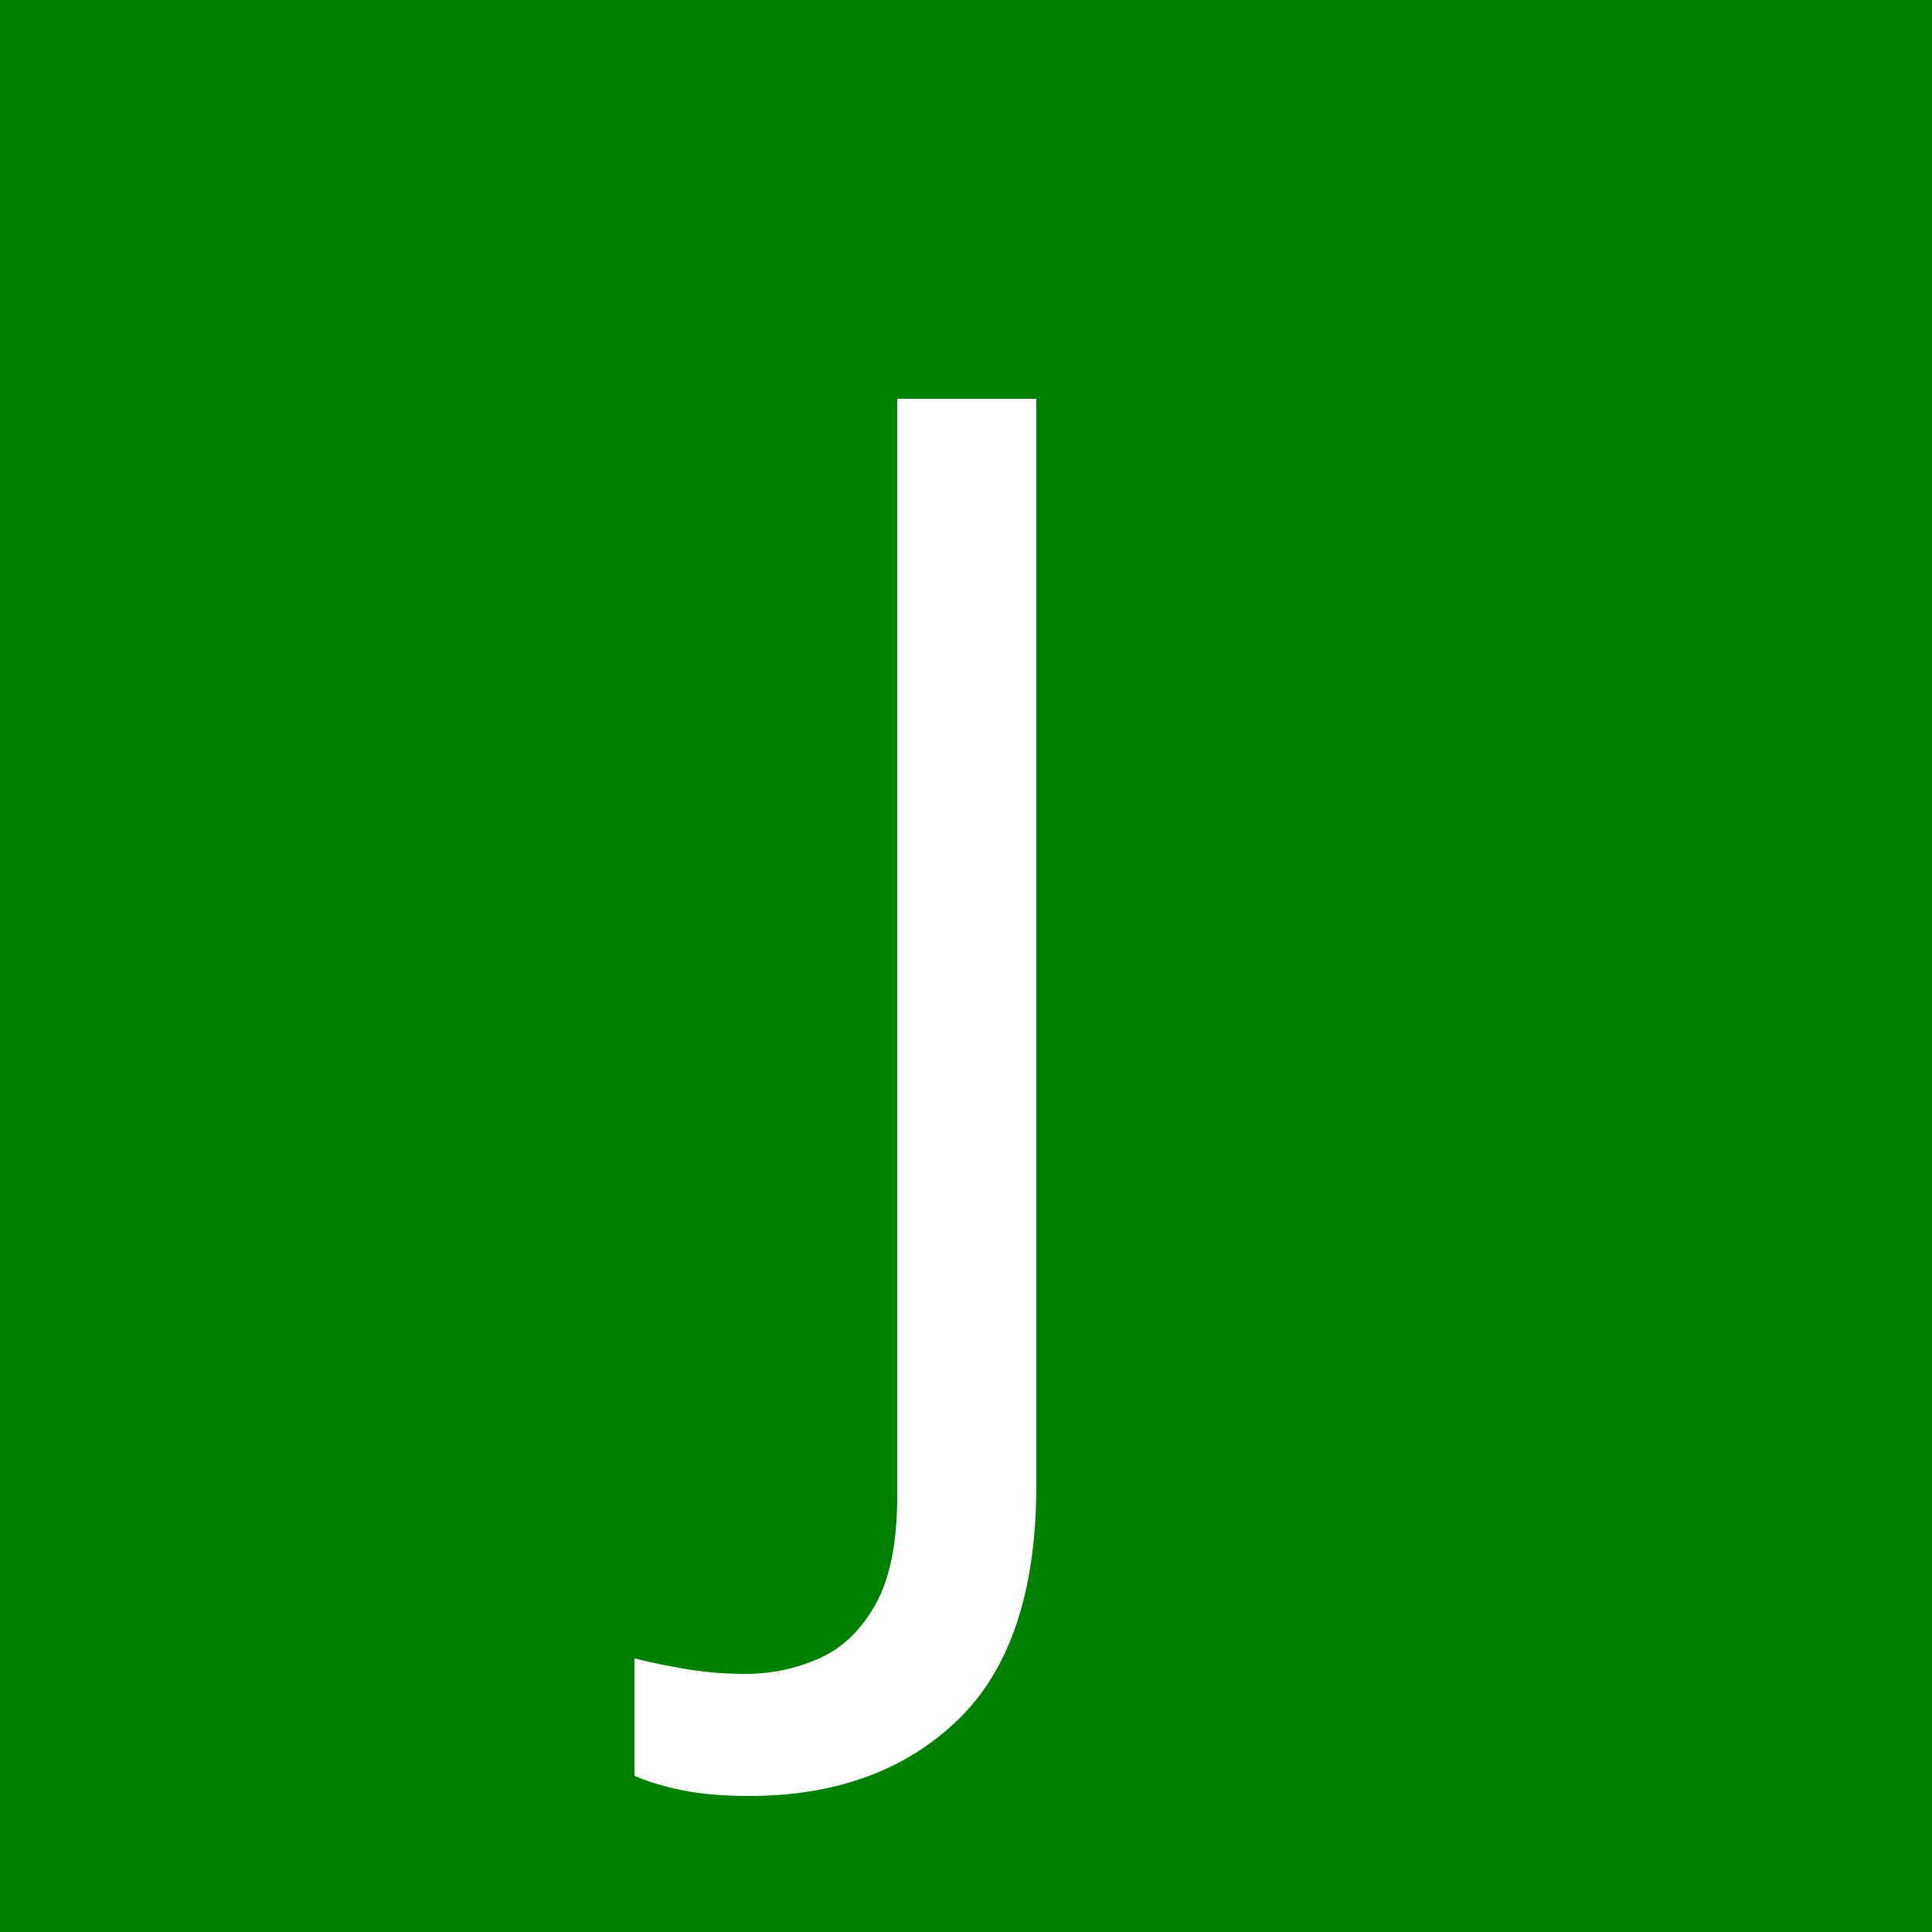
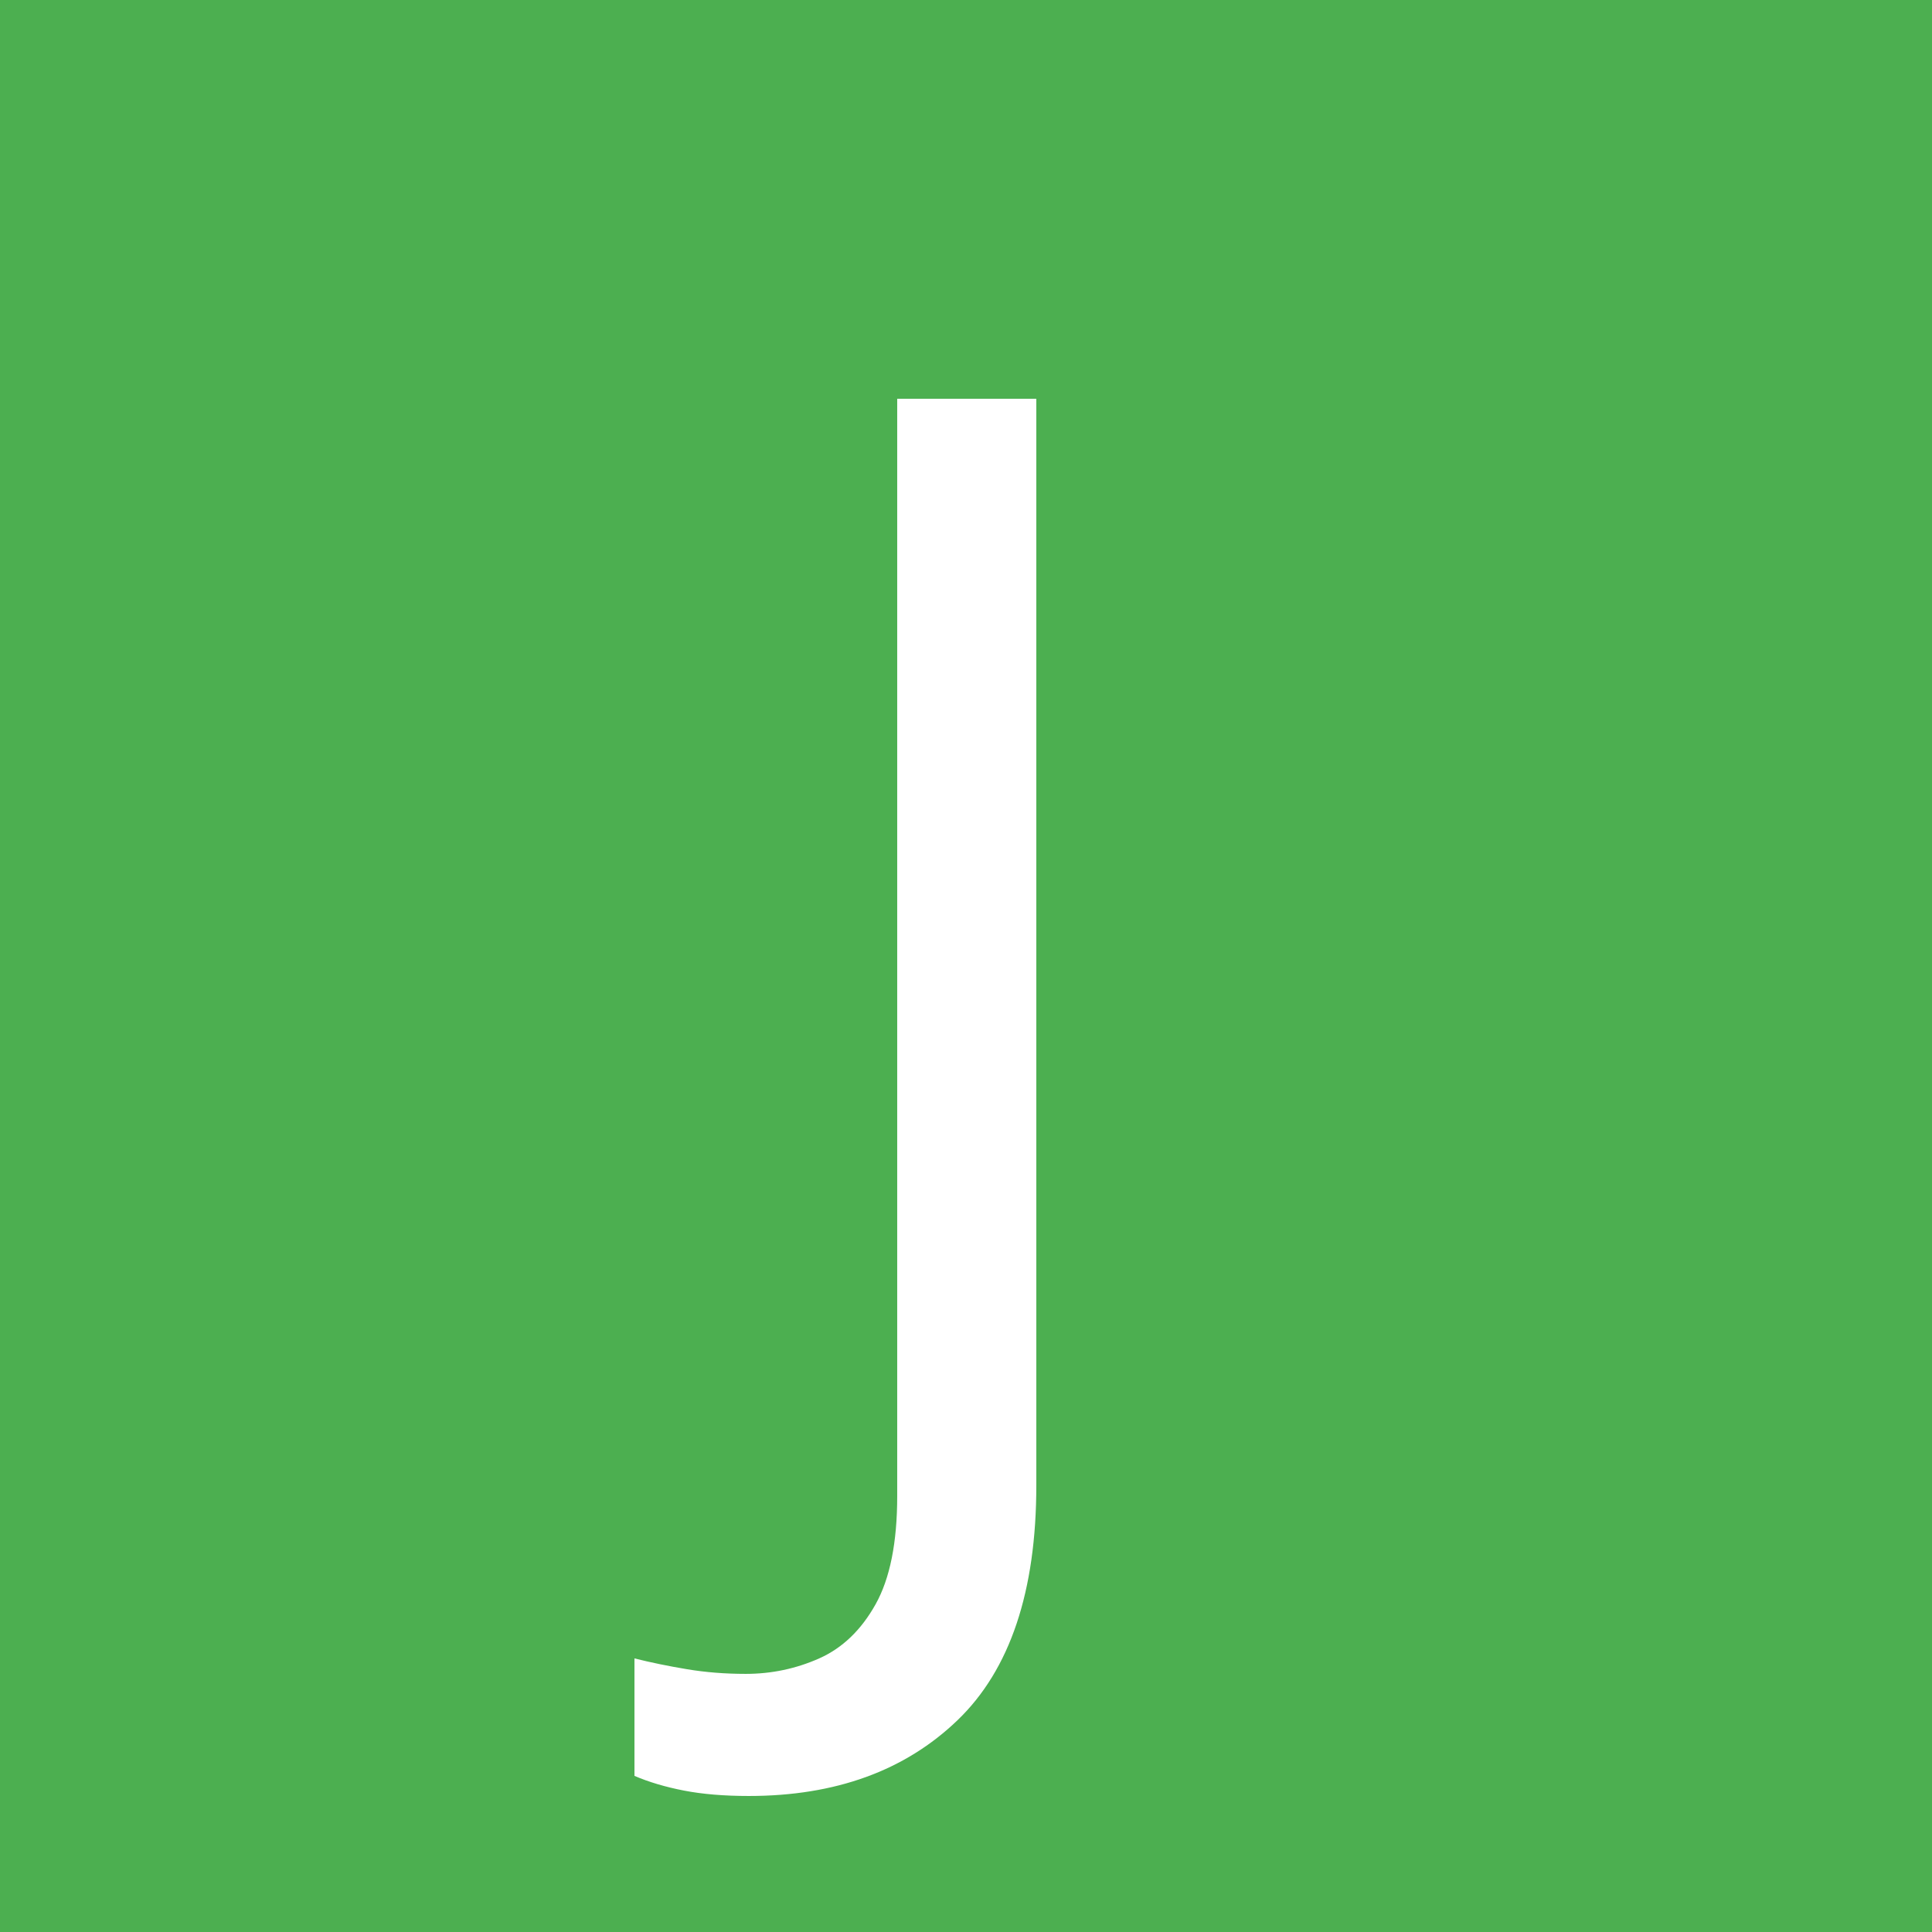
<svg xmlns="http://www.w3.org/2000/svg" width="1000" height="1000">
-   <rect width="1000" height="1000" fill="green" />
+   <rect width="1000" height="1000" fill="#4CAF50" />
  <text x="50%" y="50%" text-anchor="middle" dominant-baseline="middle" font-family="Avenir Next" font-size="800" fill="white">
    J
  </text>
</svg>
